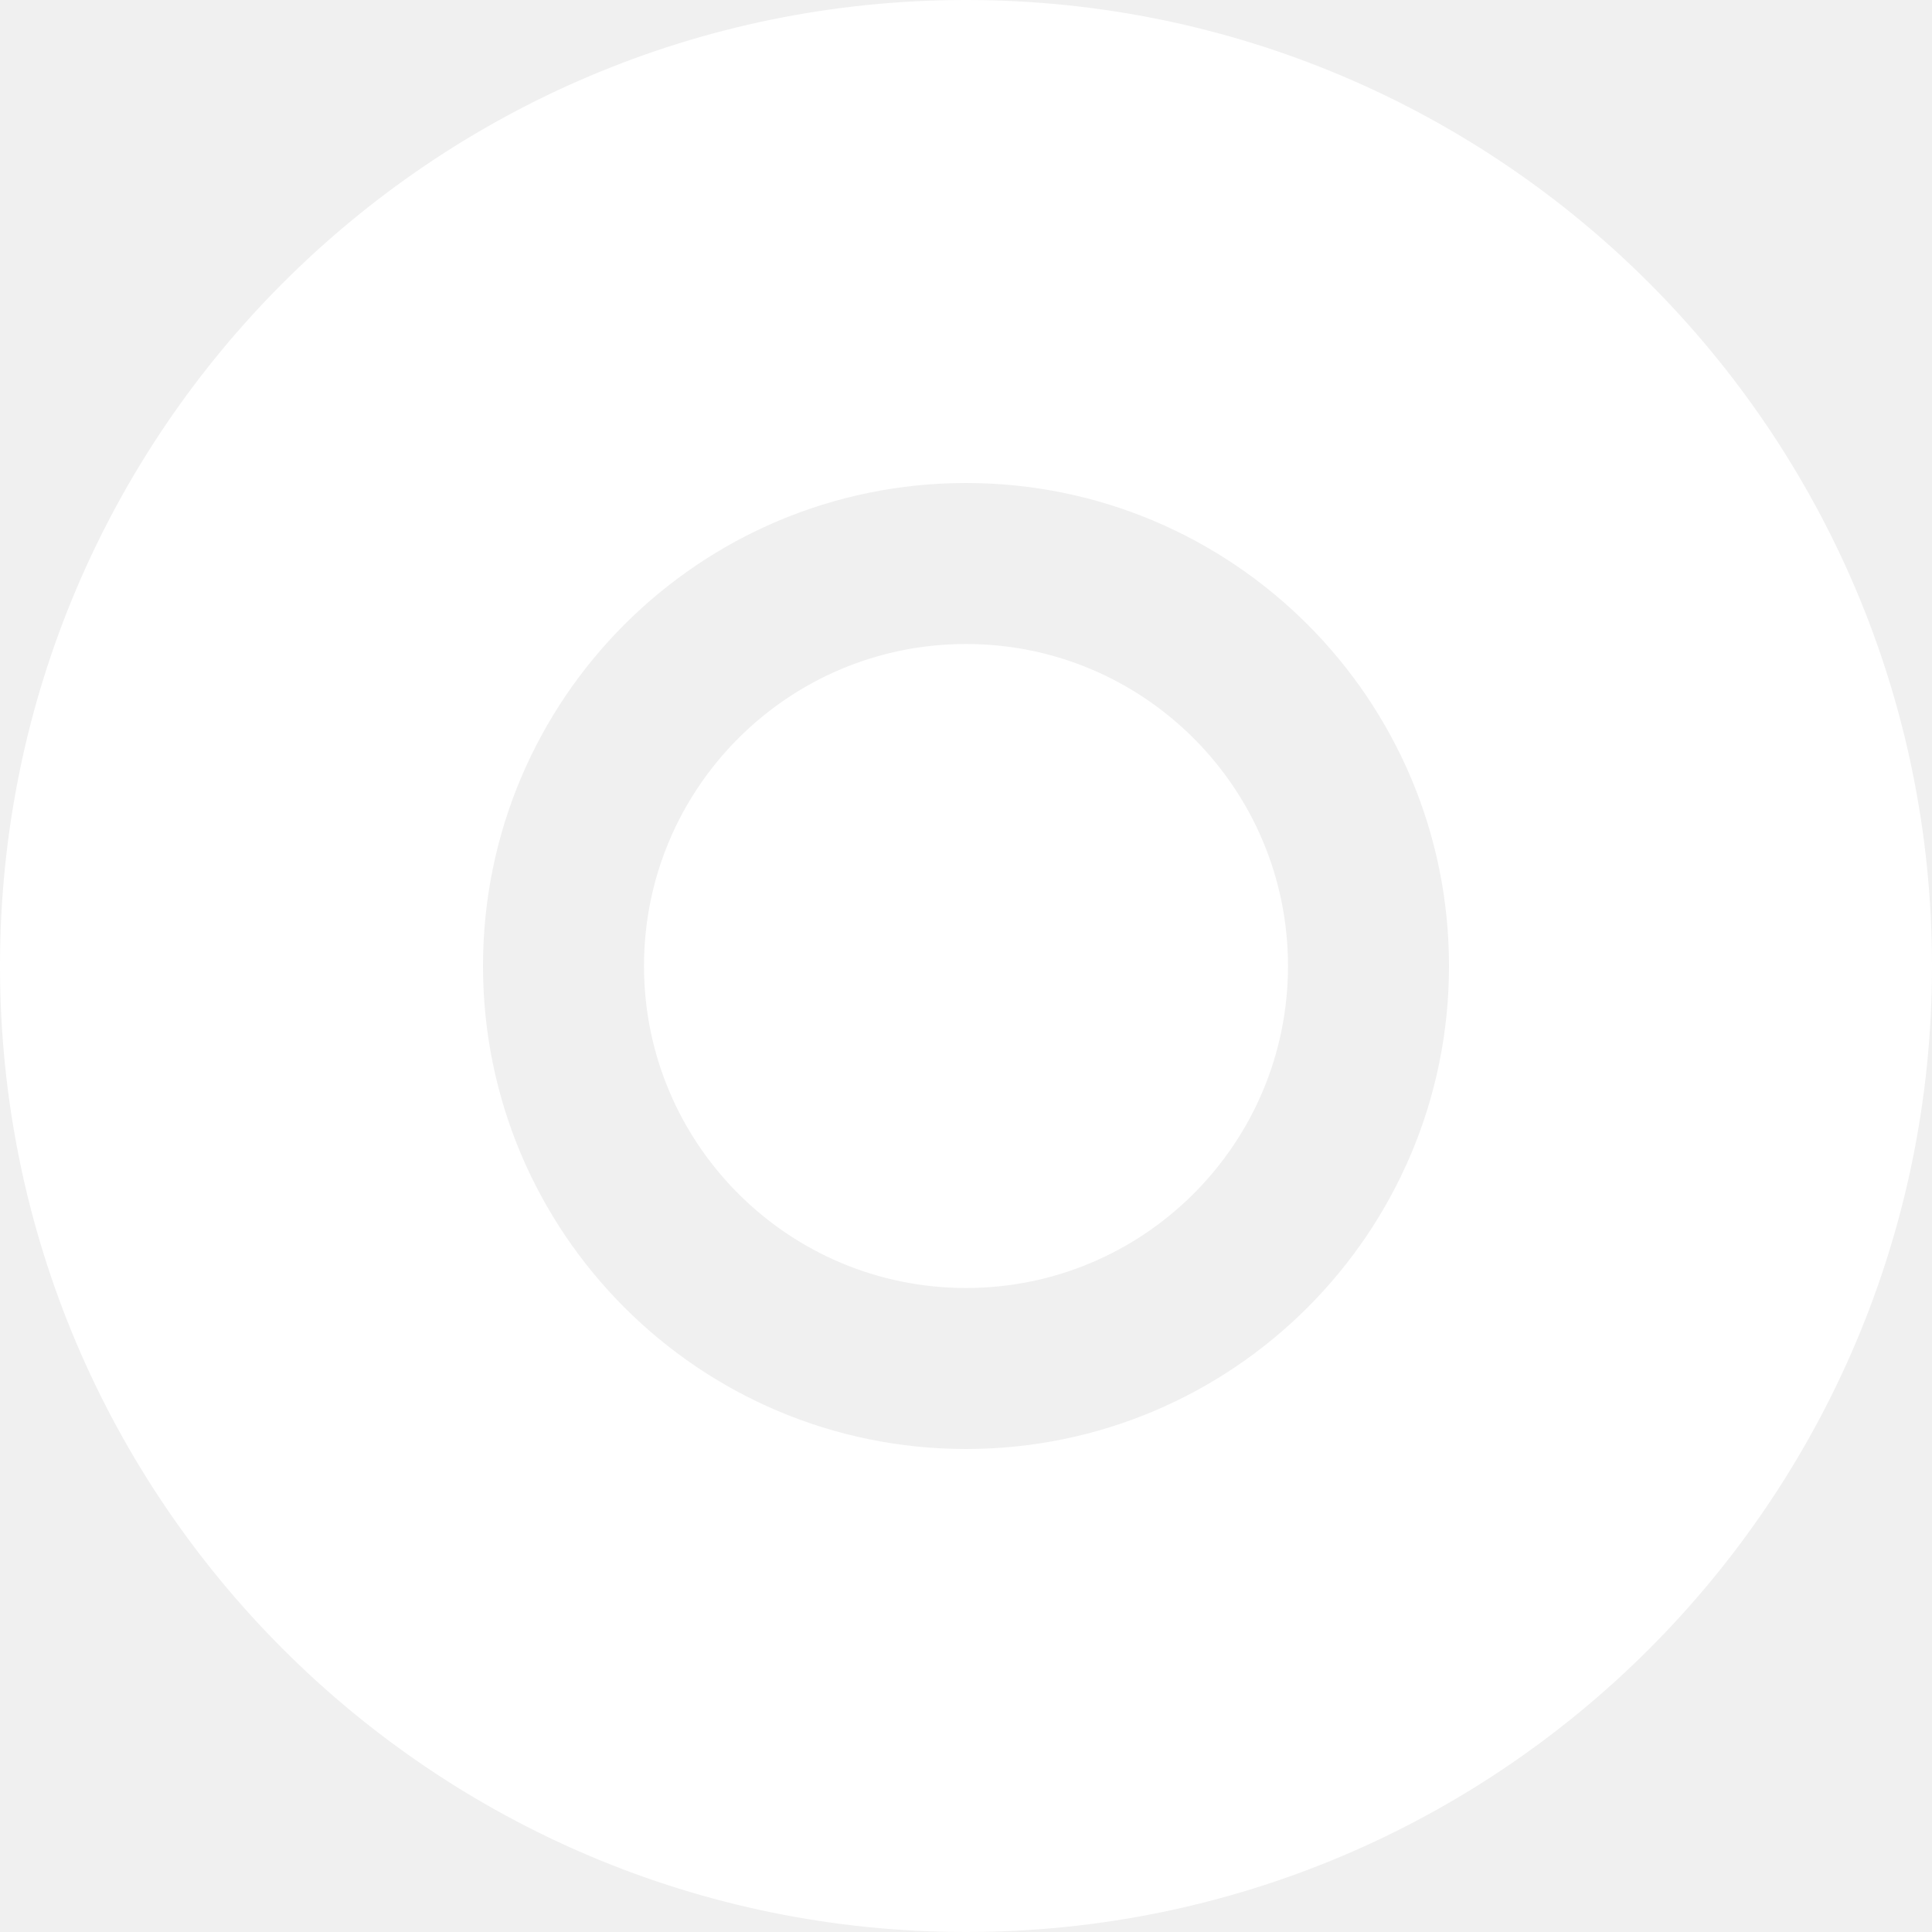
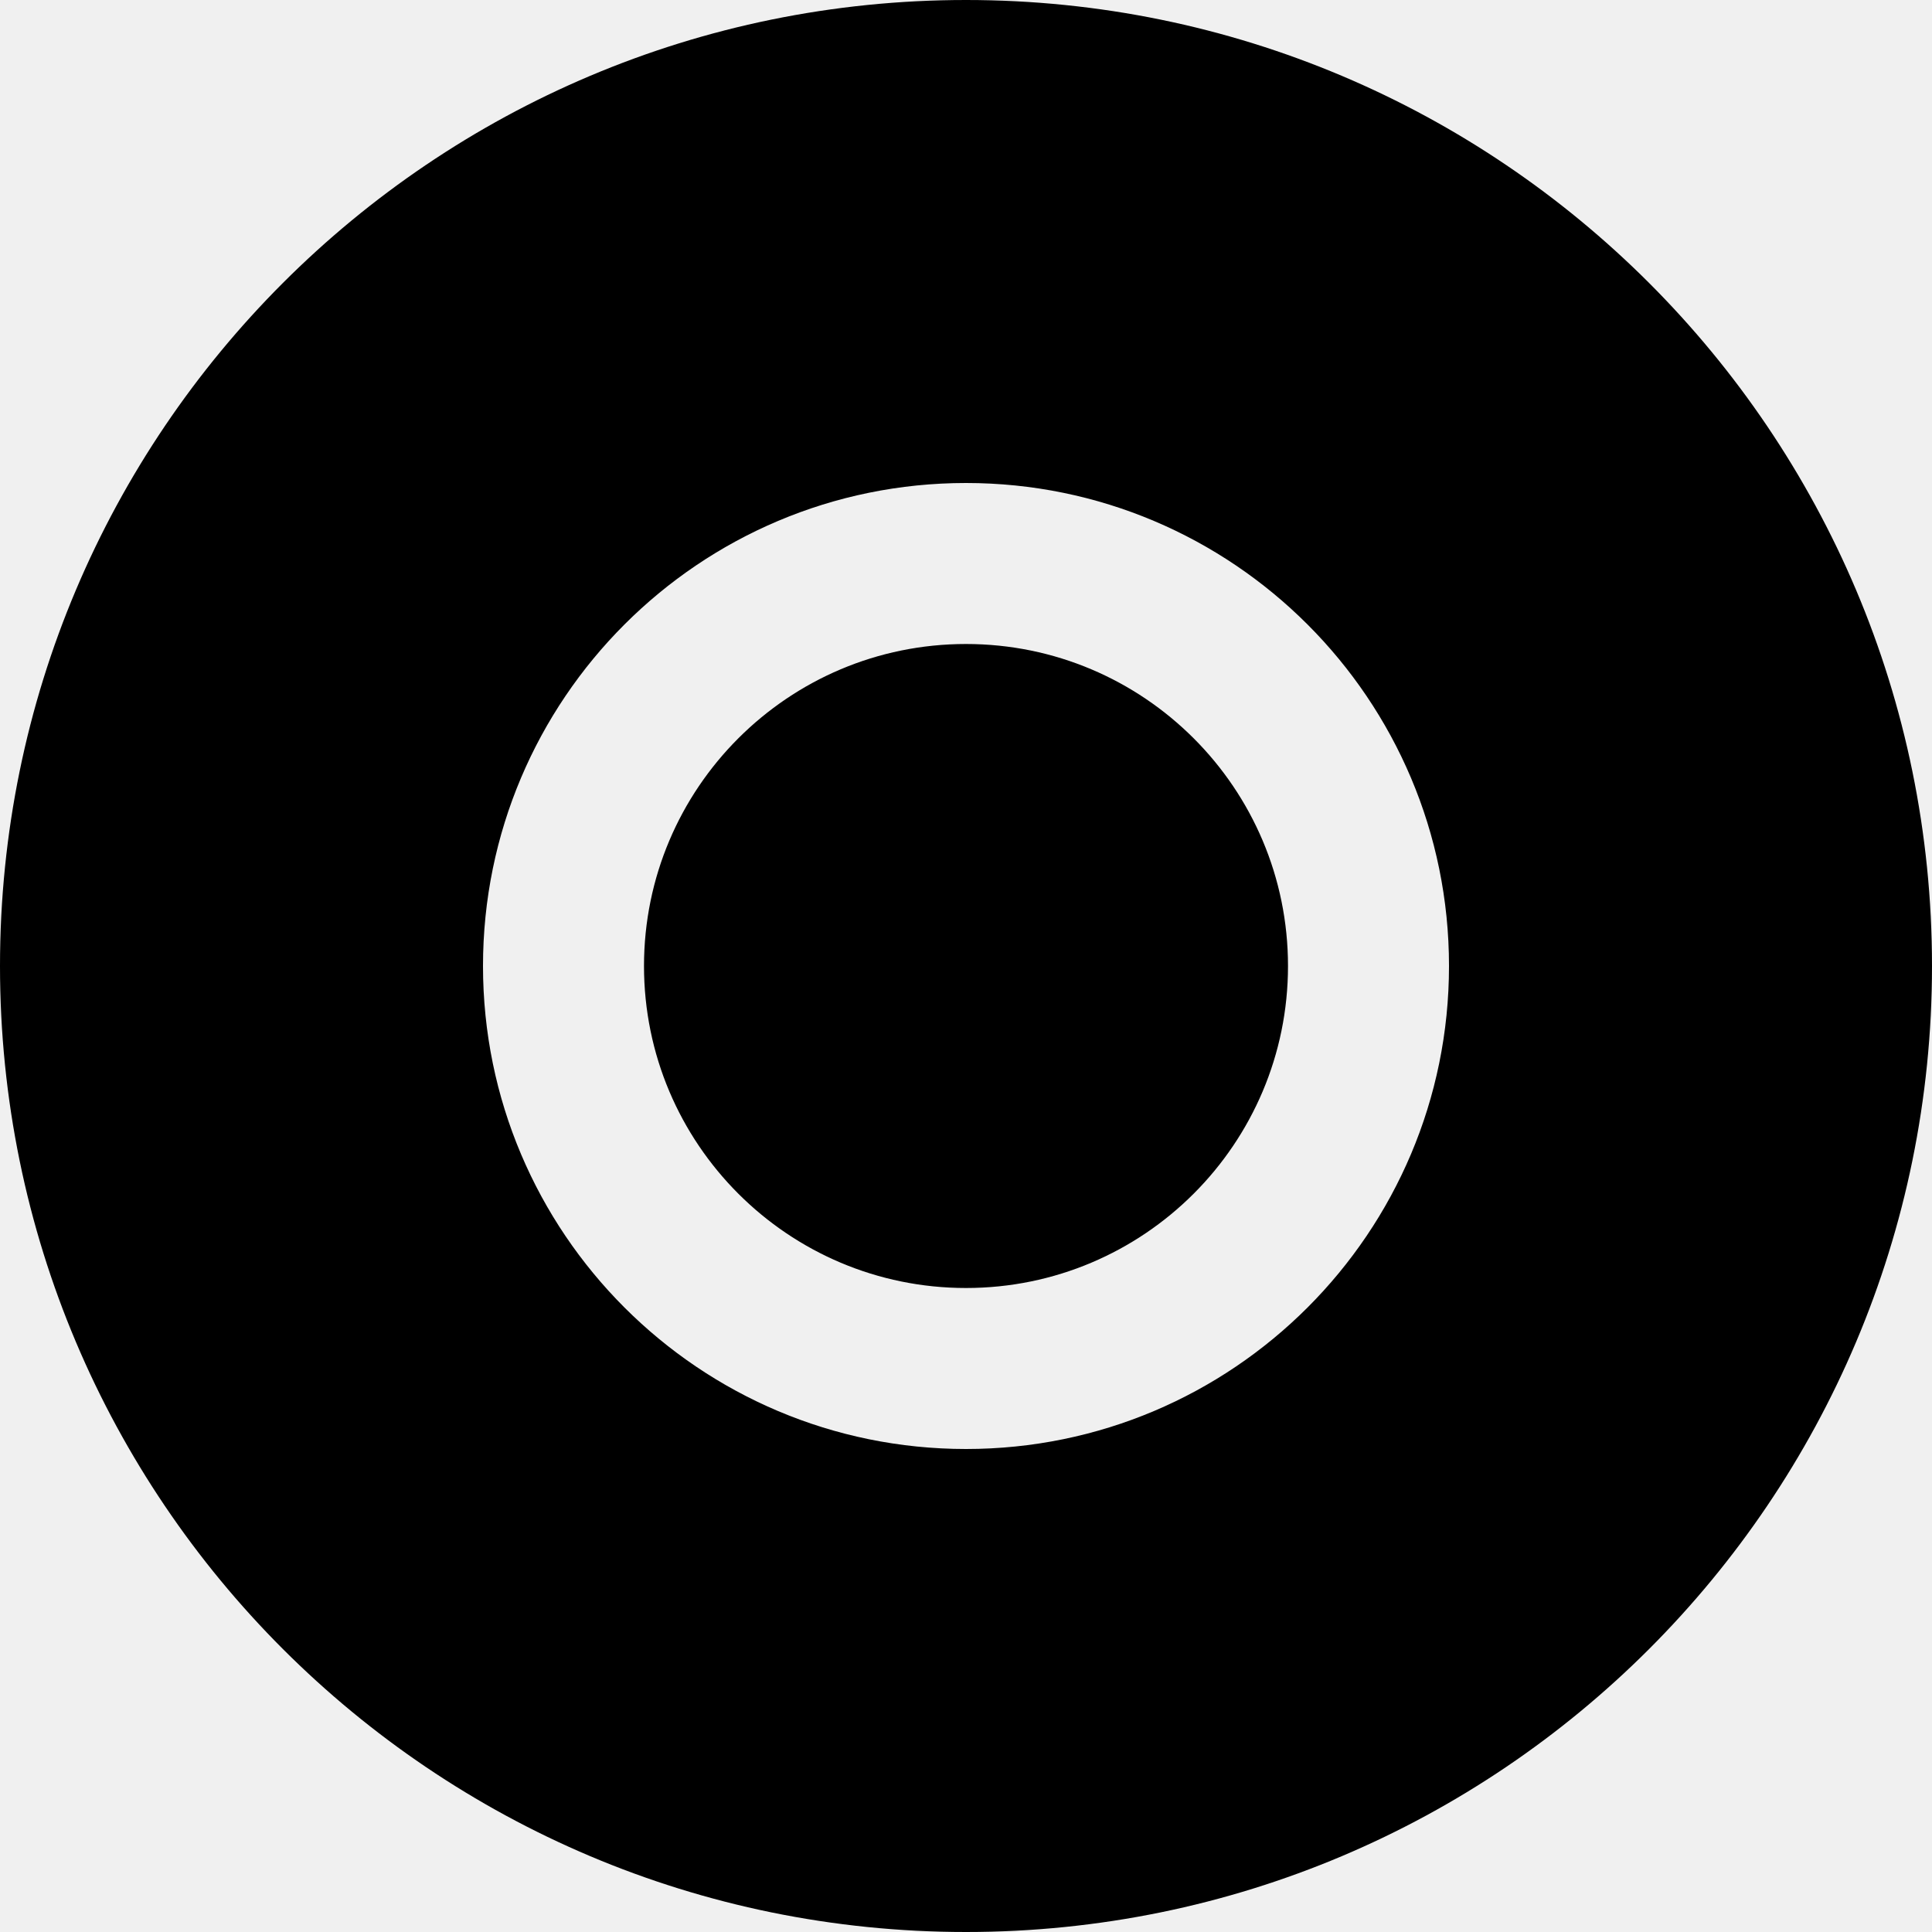
<svg xmlns="http://www.w3.org/2000/svg" width="48" height="48" viewBox="0 0 48 48" fill="none">
  <defs />
-   <path id="Icon" d="M0 24C0 10.745 10.745 0 24 0C37.255 0 48 10.745 48 24C48 37.255 37.255 48 24 48C10.745 48 0 37.255 0 24ZM12 24C12 17.373 17.373 12 24 12C30.627 12 36 17.373 36 24C36 30.627 30.627 36 24 36C17.373 36 12 30.627 12 24ZM24 16C19.582 16 16 19.582 16 24C16 28.418 19.582 32 24 32C28.418 32 32 28.418 32 24C32 19.582 28.418 16 24 16Z" clip-rule="evenodd" fill="#FFFFFF" fill-opacity="1" fill-rule="evenodd" />
+   <path id="Icon" d="M0 24C0 10.745 10.745 0 24 0C37.255 0 48 10.745 48 24C48 37.255 37.255 48 24 48C10.745 48 0 37.255 0 24ZM12 24C12 17.373 17.373 12 24 12C30.627 12 36 17.373 36 24C36 30.627 30.627 36 24 36C17.373 36 12 30.627 12 24ZM24 16C19.582 16 16 19.582 16 24C16 28.418 19.582 32 24 32C28.418 32 32 28.418 32 24C32 19.582 28.418 16 24 16Z" clip-rule="evenodd" fill="currentColor" fill-opacity="1" fill-rule="evenodd" />
</svg>
